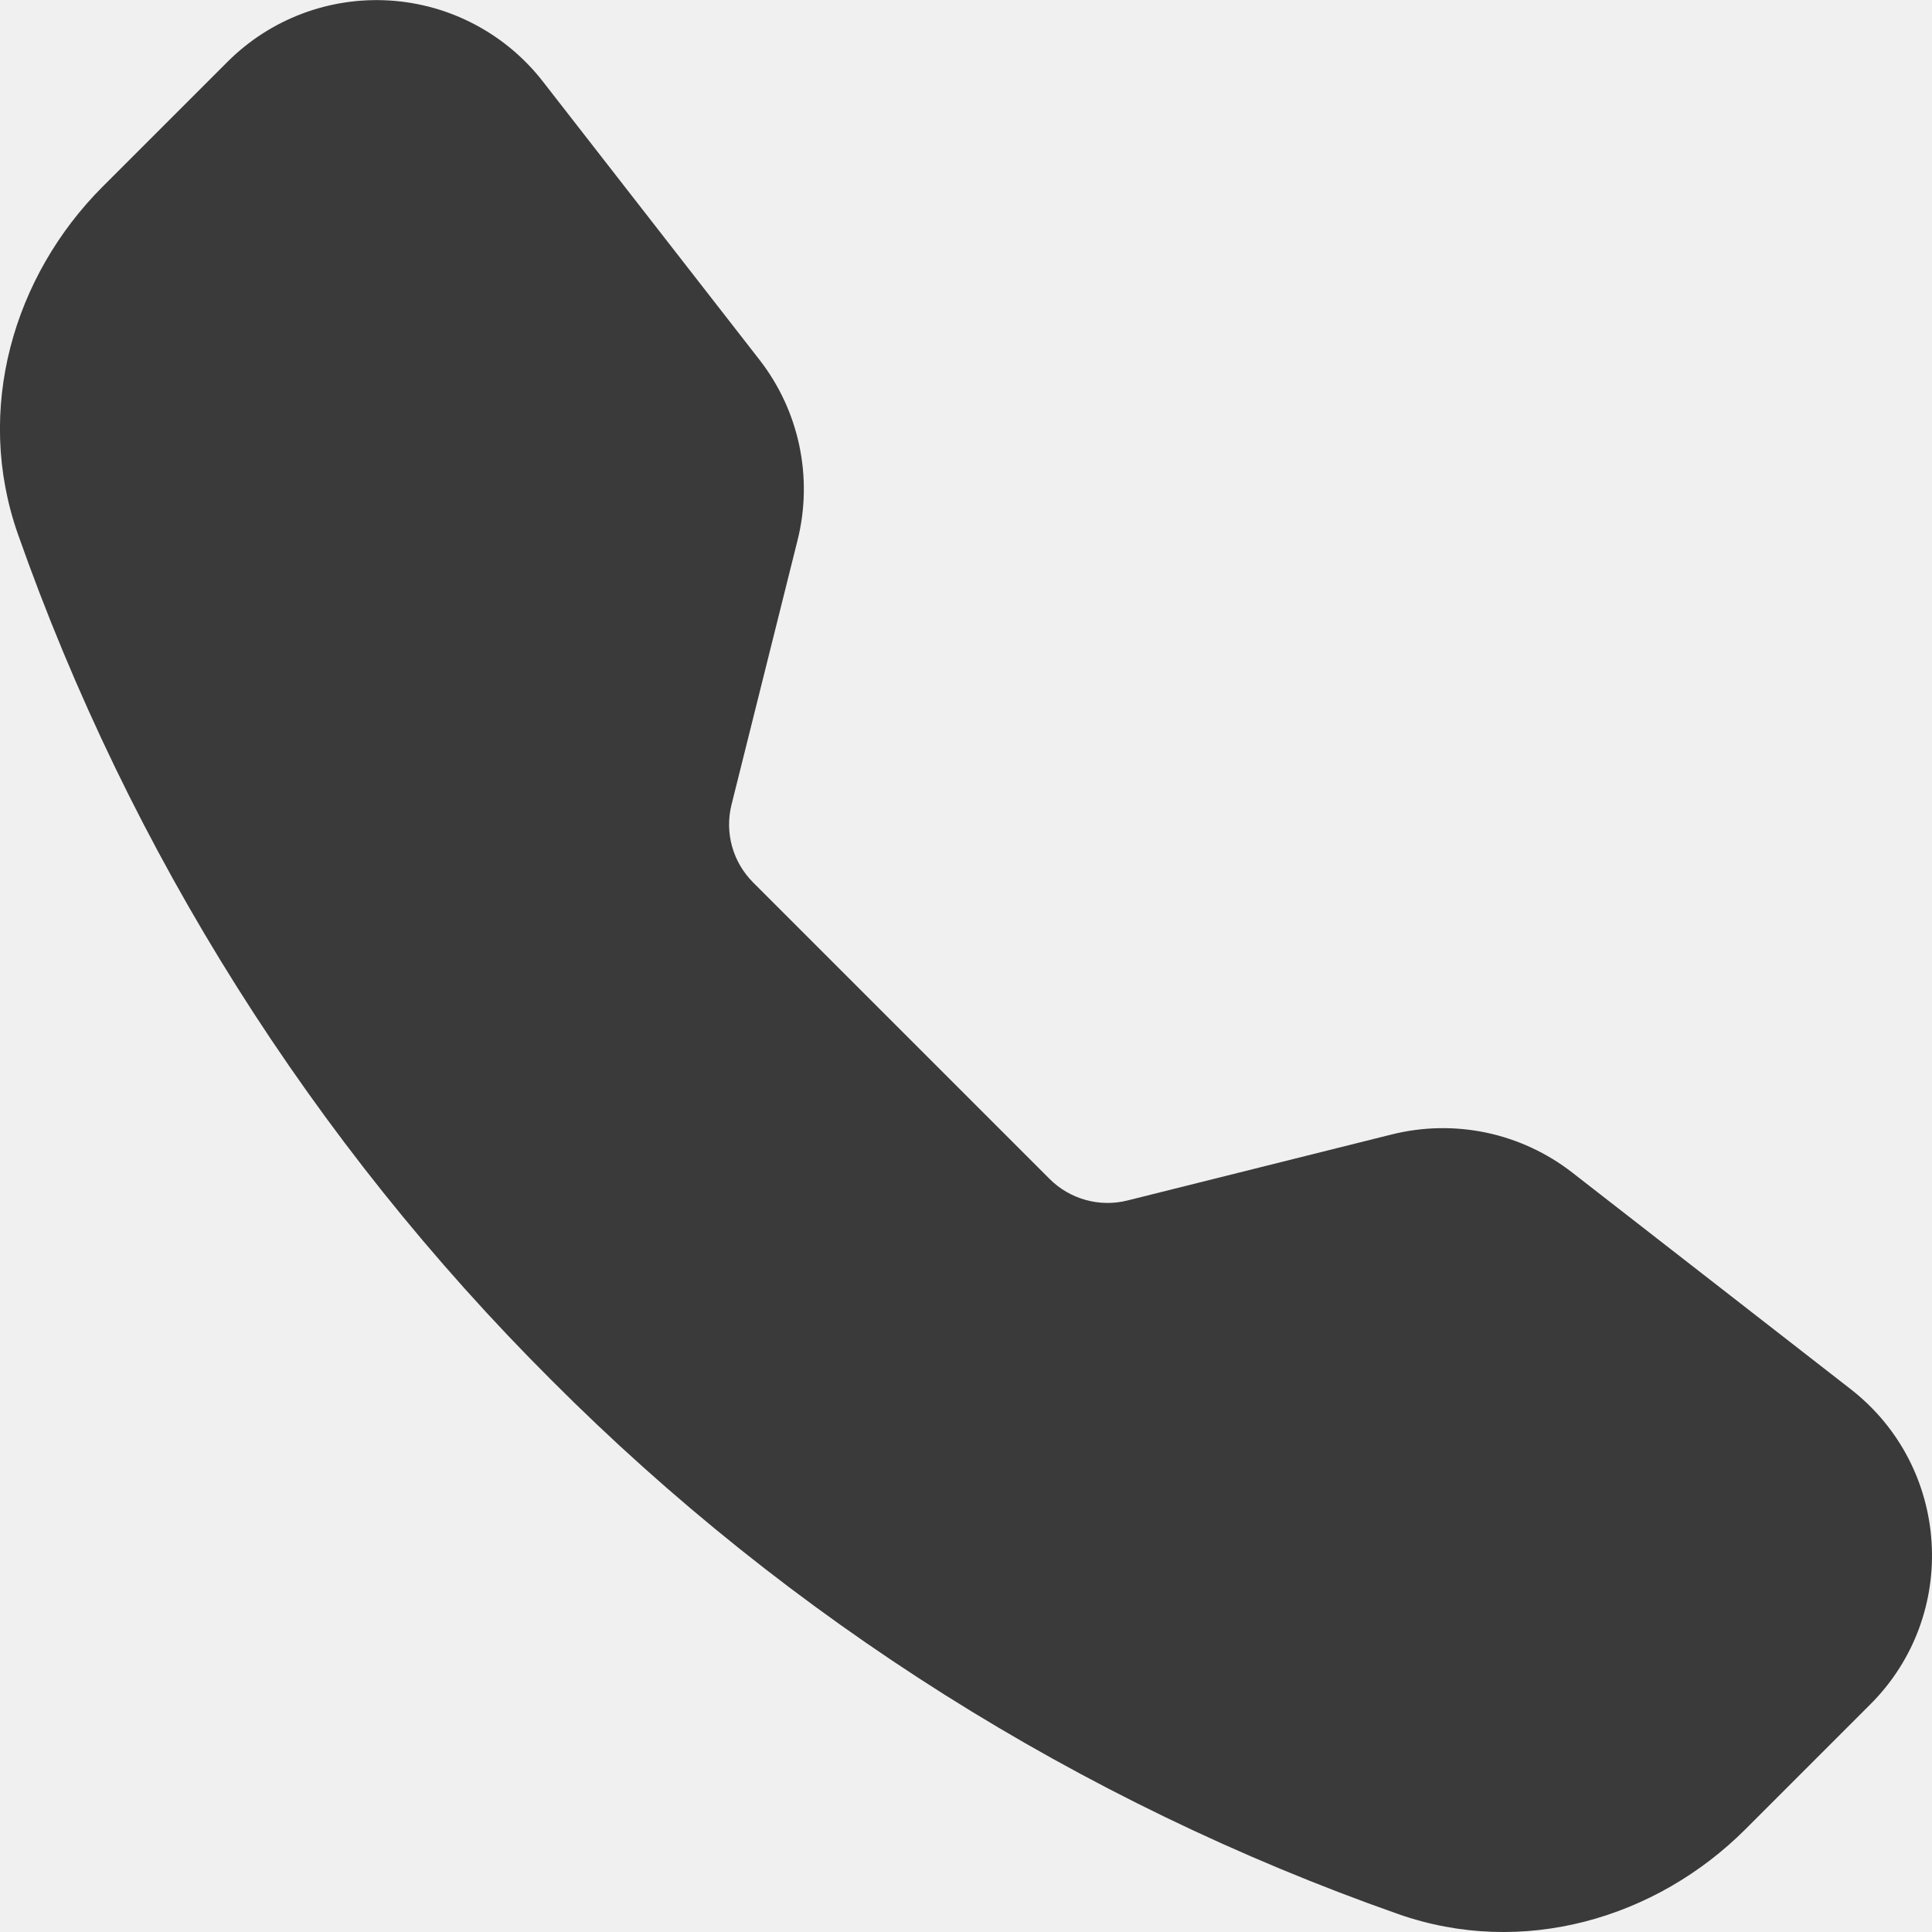
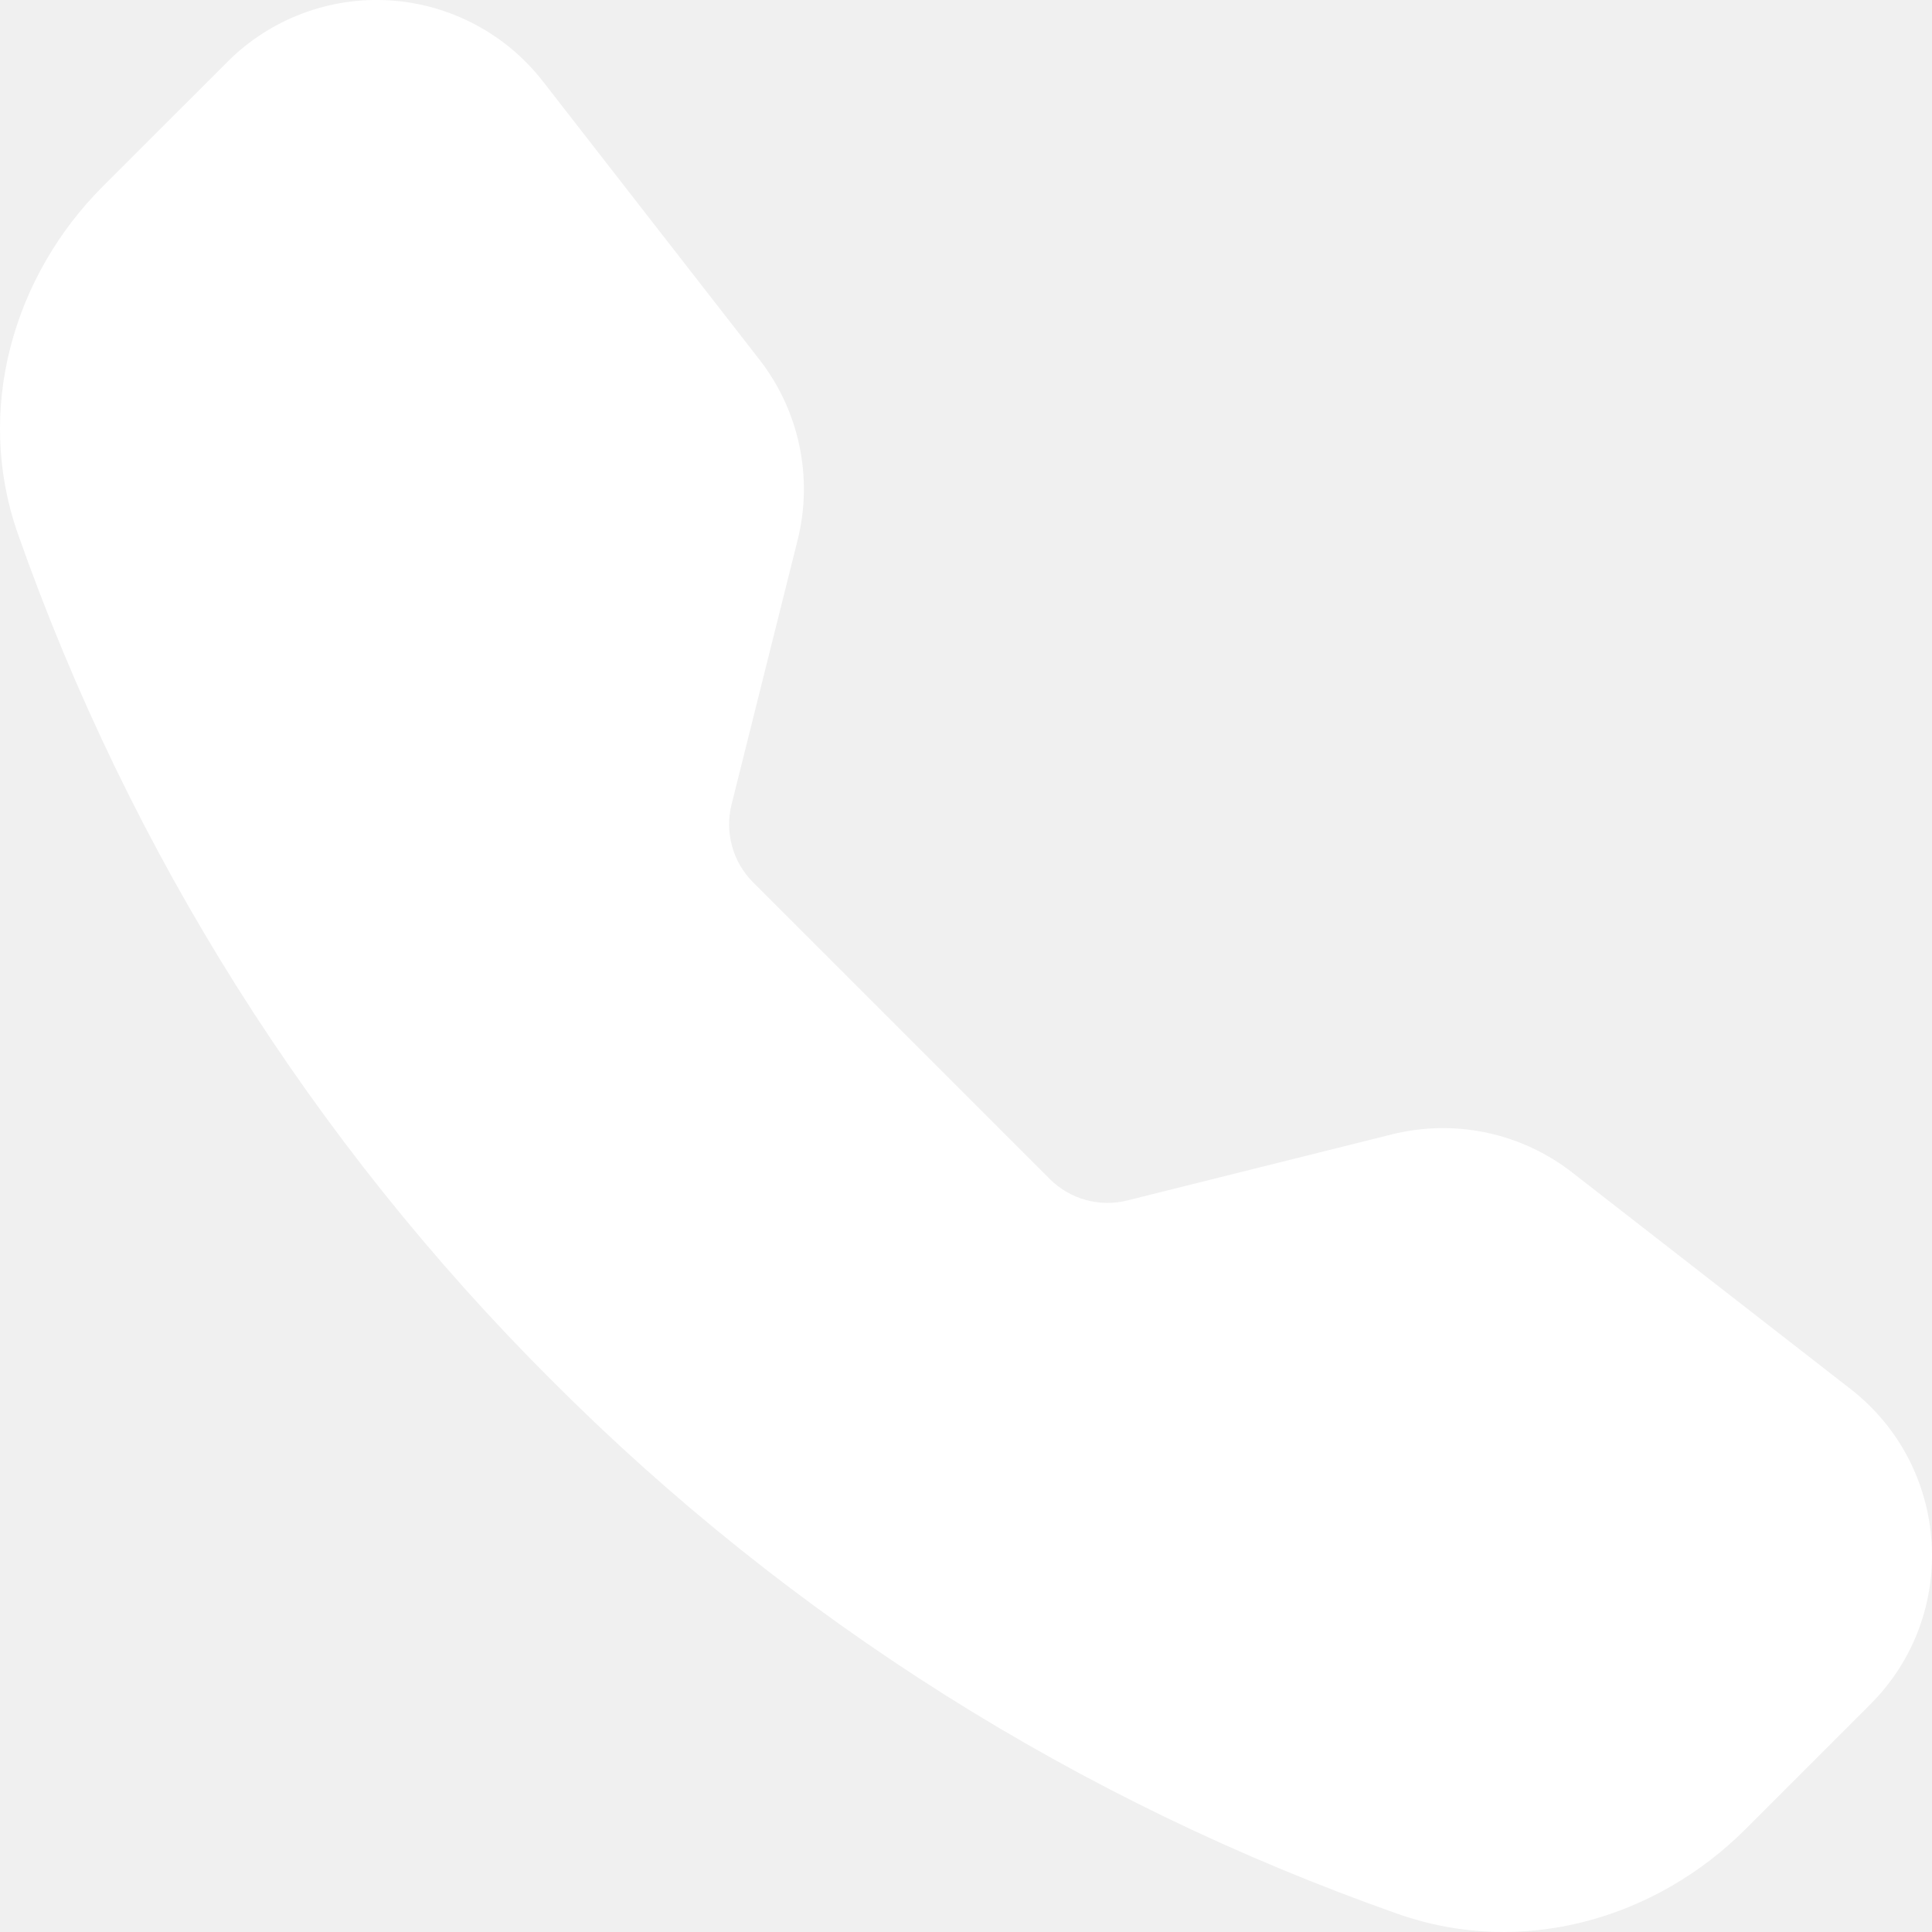
- <svg xmlns="http://www.w3.org/2000/svg" width="49" height="49" viewBox="0 0 49 49" fill="none">
-   <path fill-rule="evenodd" clip-rule="evenodd" d="M5.773 1.565C6.309 1.03 6.952 0.615 7.661 0.347C8.369 0.08 9.126 -0.034 9.882 0.013C10.638 0.06 11.375 0.267 12.044 0.621C12.714 0.975 13.301 1.466 13.766 2.064L19.263 9.126C20.271 10.422 20.626 12.109 20.228 13.701L18.553 20.408C18.466 20.756 18.471 21.12 18.566 21.465C18.662 21.81 18.845 22.124 19.098 22.378L26.622 29.902C26.876 30.156 27.191 30.339 27.537 30.434C27.882 30.53 28.247 30.535 28.595 30.447L35.298 28.772C36.084 28.576 36.904 28.56 37.697 28.727C38.49 28.895 39.234 29.24 39.874 29.737L46.936 35.231C49.475 37.206 49.707 40.958 47.435 43.227L44.268 46.394C42.002 48.66 38.615 49.655 35.458 48.544C27.376 45.7 20.039 41.074 13.989 35.007C7.924 28.959 3.297 21.623 0.453 13.542C-0.655 10.388 0.34 6.998 2.606 4.731L5.773 1.565Z" fill="#3A3A3A" />
+ <svg xmlns="http://www.w3.org/2000/svg" width="30" height="30" viewBox="0 0 30 30" fill="none">
+   <path fill-rule="evenodd" clip-rule="evenodd" d="M3.535 0.957C3.863 0.629 4.257 0.375 4.691 0.211C5.125 0.047 5.588 -0.023 6.051 0.006C6.514 0.035 6.965 0.162 7.375 0.379C7.785 0.595 8.144 0.896 8.429 1.262L11.794 5.586C12.411 6.379 12.629 7.413 12.385 8.388L11.359 12.494C11.306 12.707 11.309 12.93 11.368 13.141C11.426 13.352 11.538 13.545 11.693 13.7L16.3 18.307C16.455 18.462 16.648 18.574 16.86 18.633C17.071 18.691 17.294 18.694 17.507 18.64L21.611 17.615C22.093 17.495 22.595 17.485 23.08 17.587C23.565 17.69 24.021 17.901 24.413 18.206L28.736 21.569C30.291 22.779 30.433 25.076 29.042 26.465L27.103 28.404C25.716 29.792 23.642 30.401 21.709 29.72C16.761 27.98 12.269 25.147 8.566 21.433C4.852 17.729 2.019 13.237 0.278 8.29C-0.4 6.359 0.209 4.283 1.596 2.895L3.535 0.957Z" fill="white" />
</svg>
